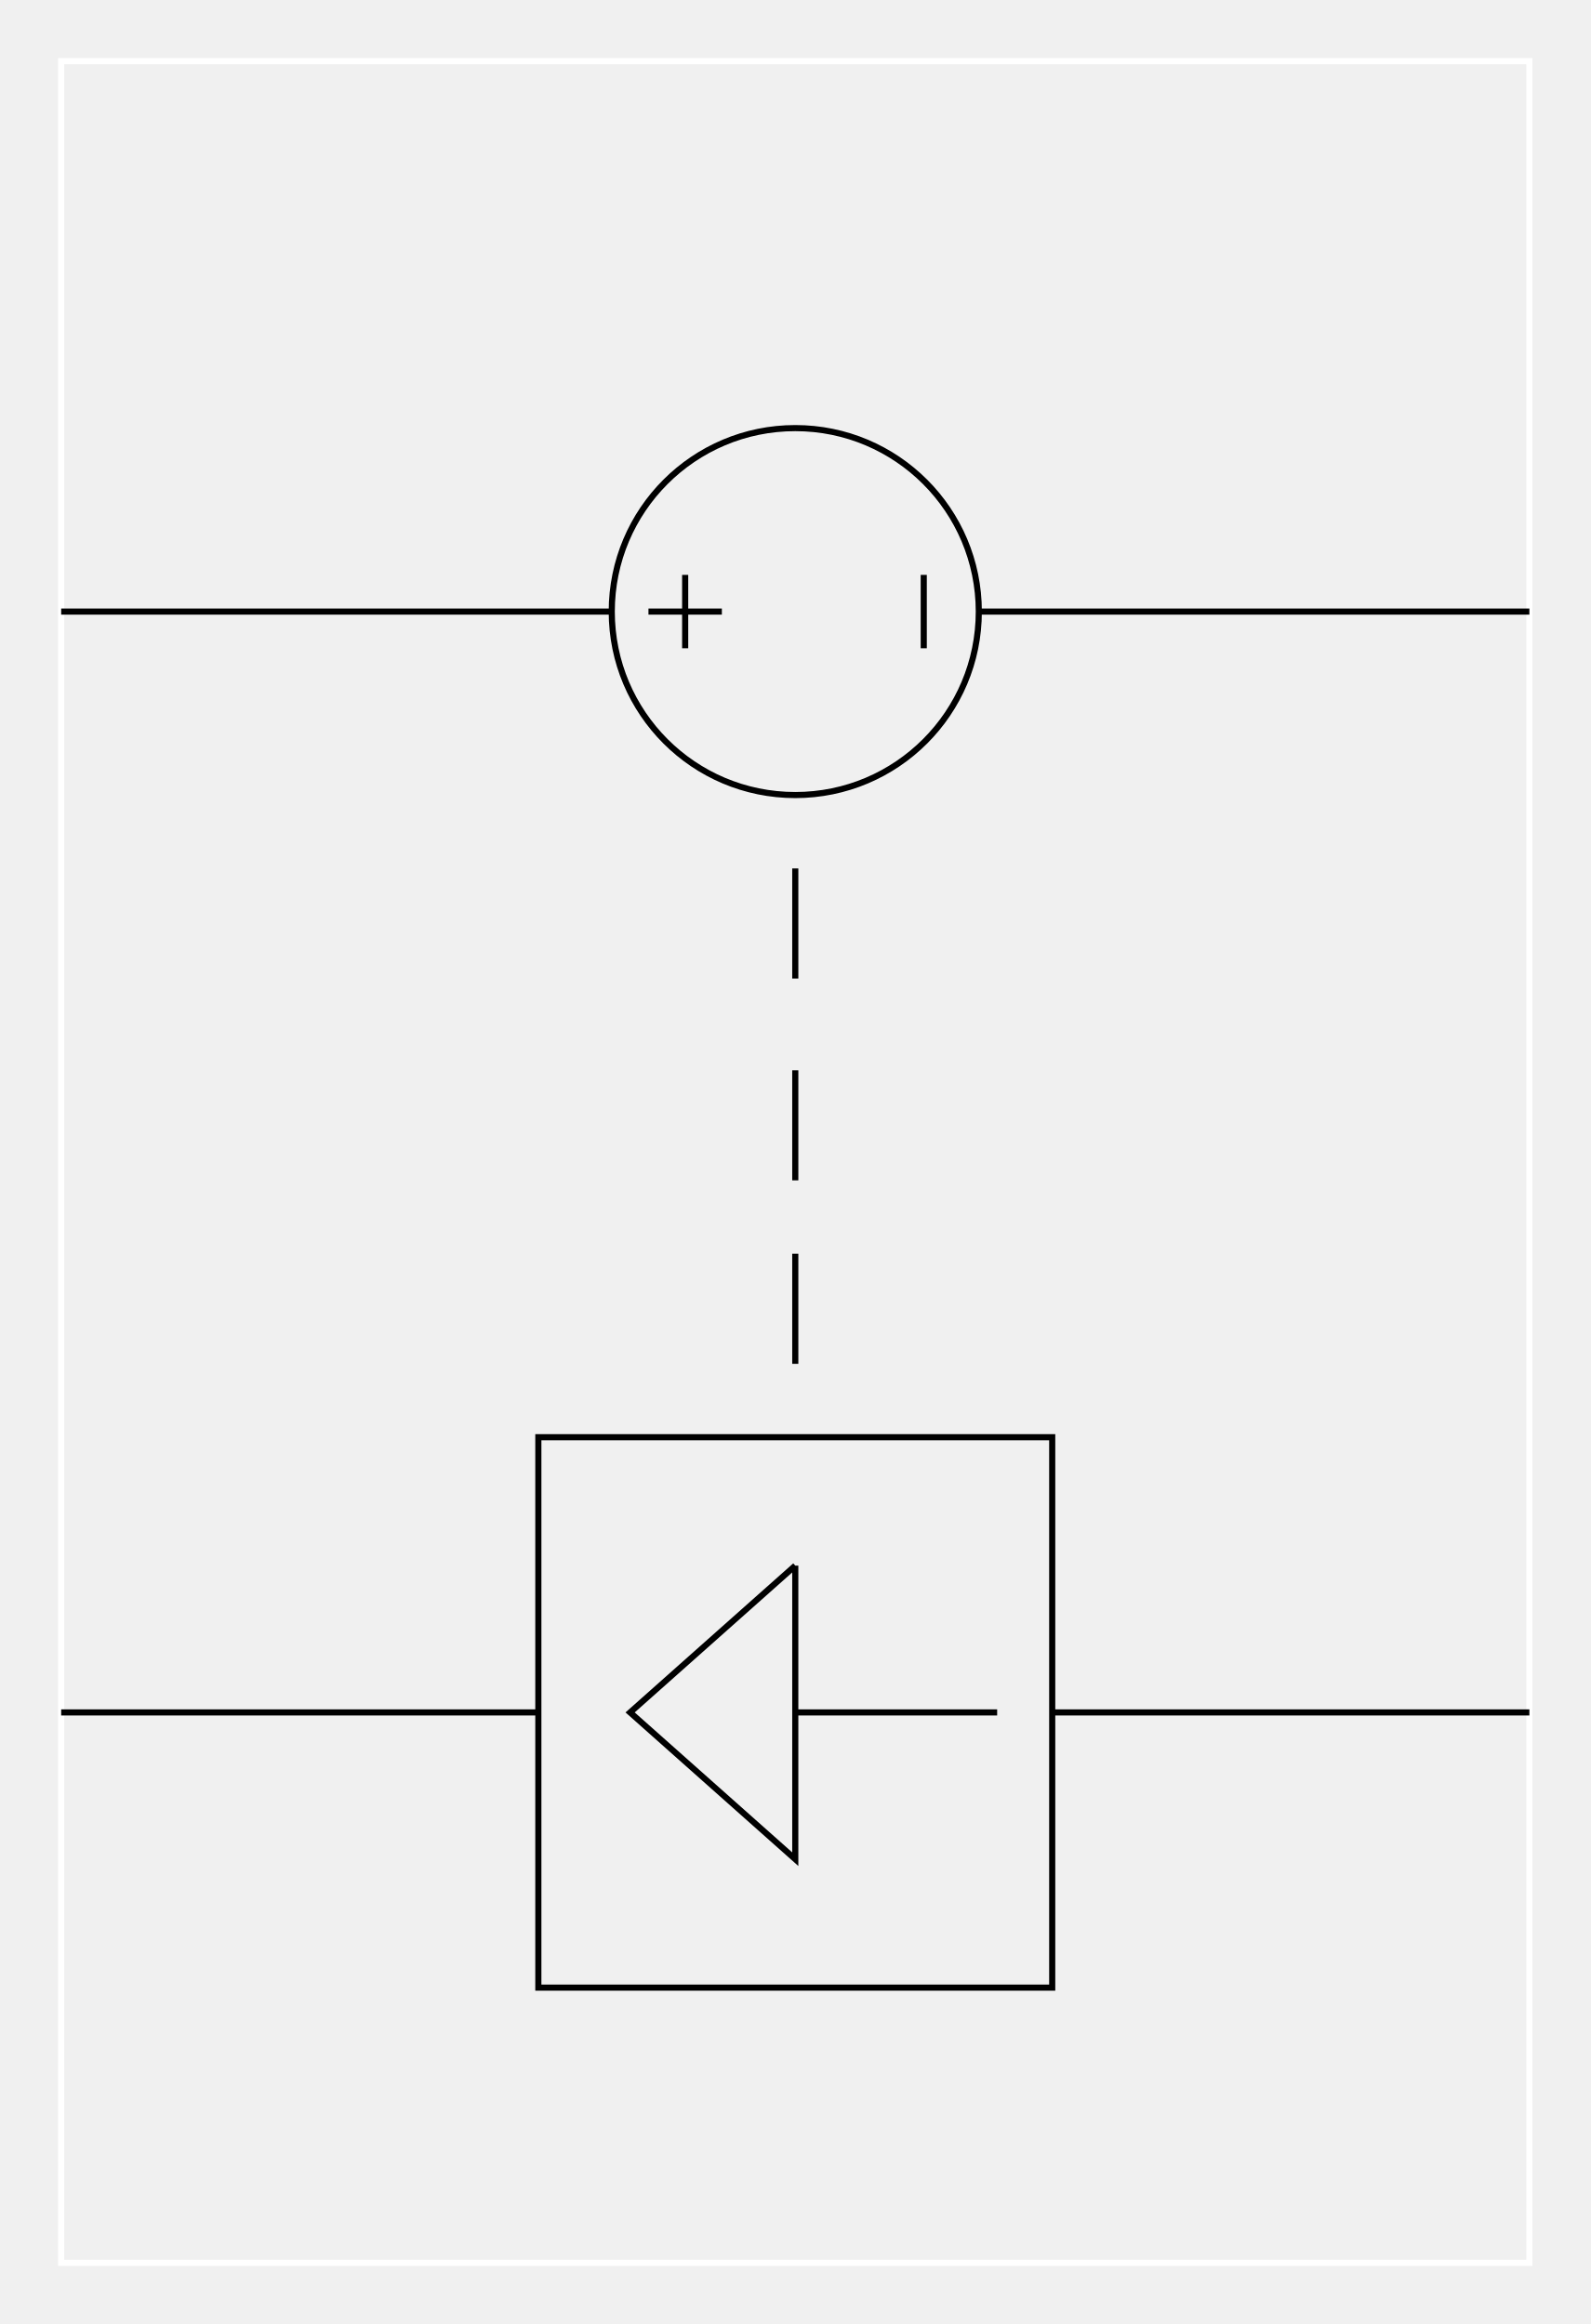
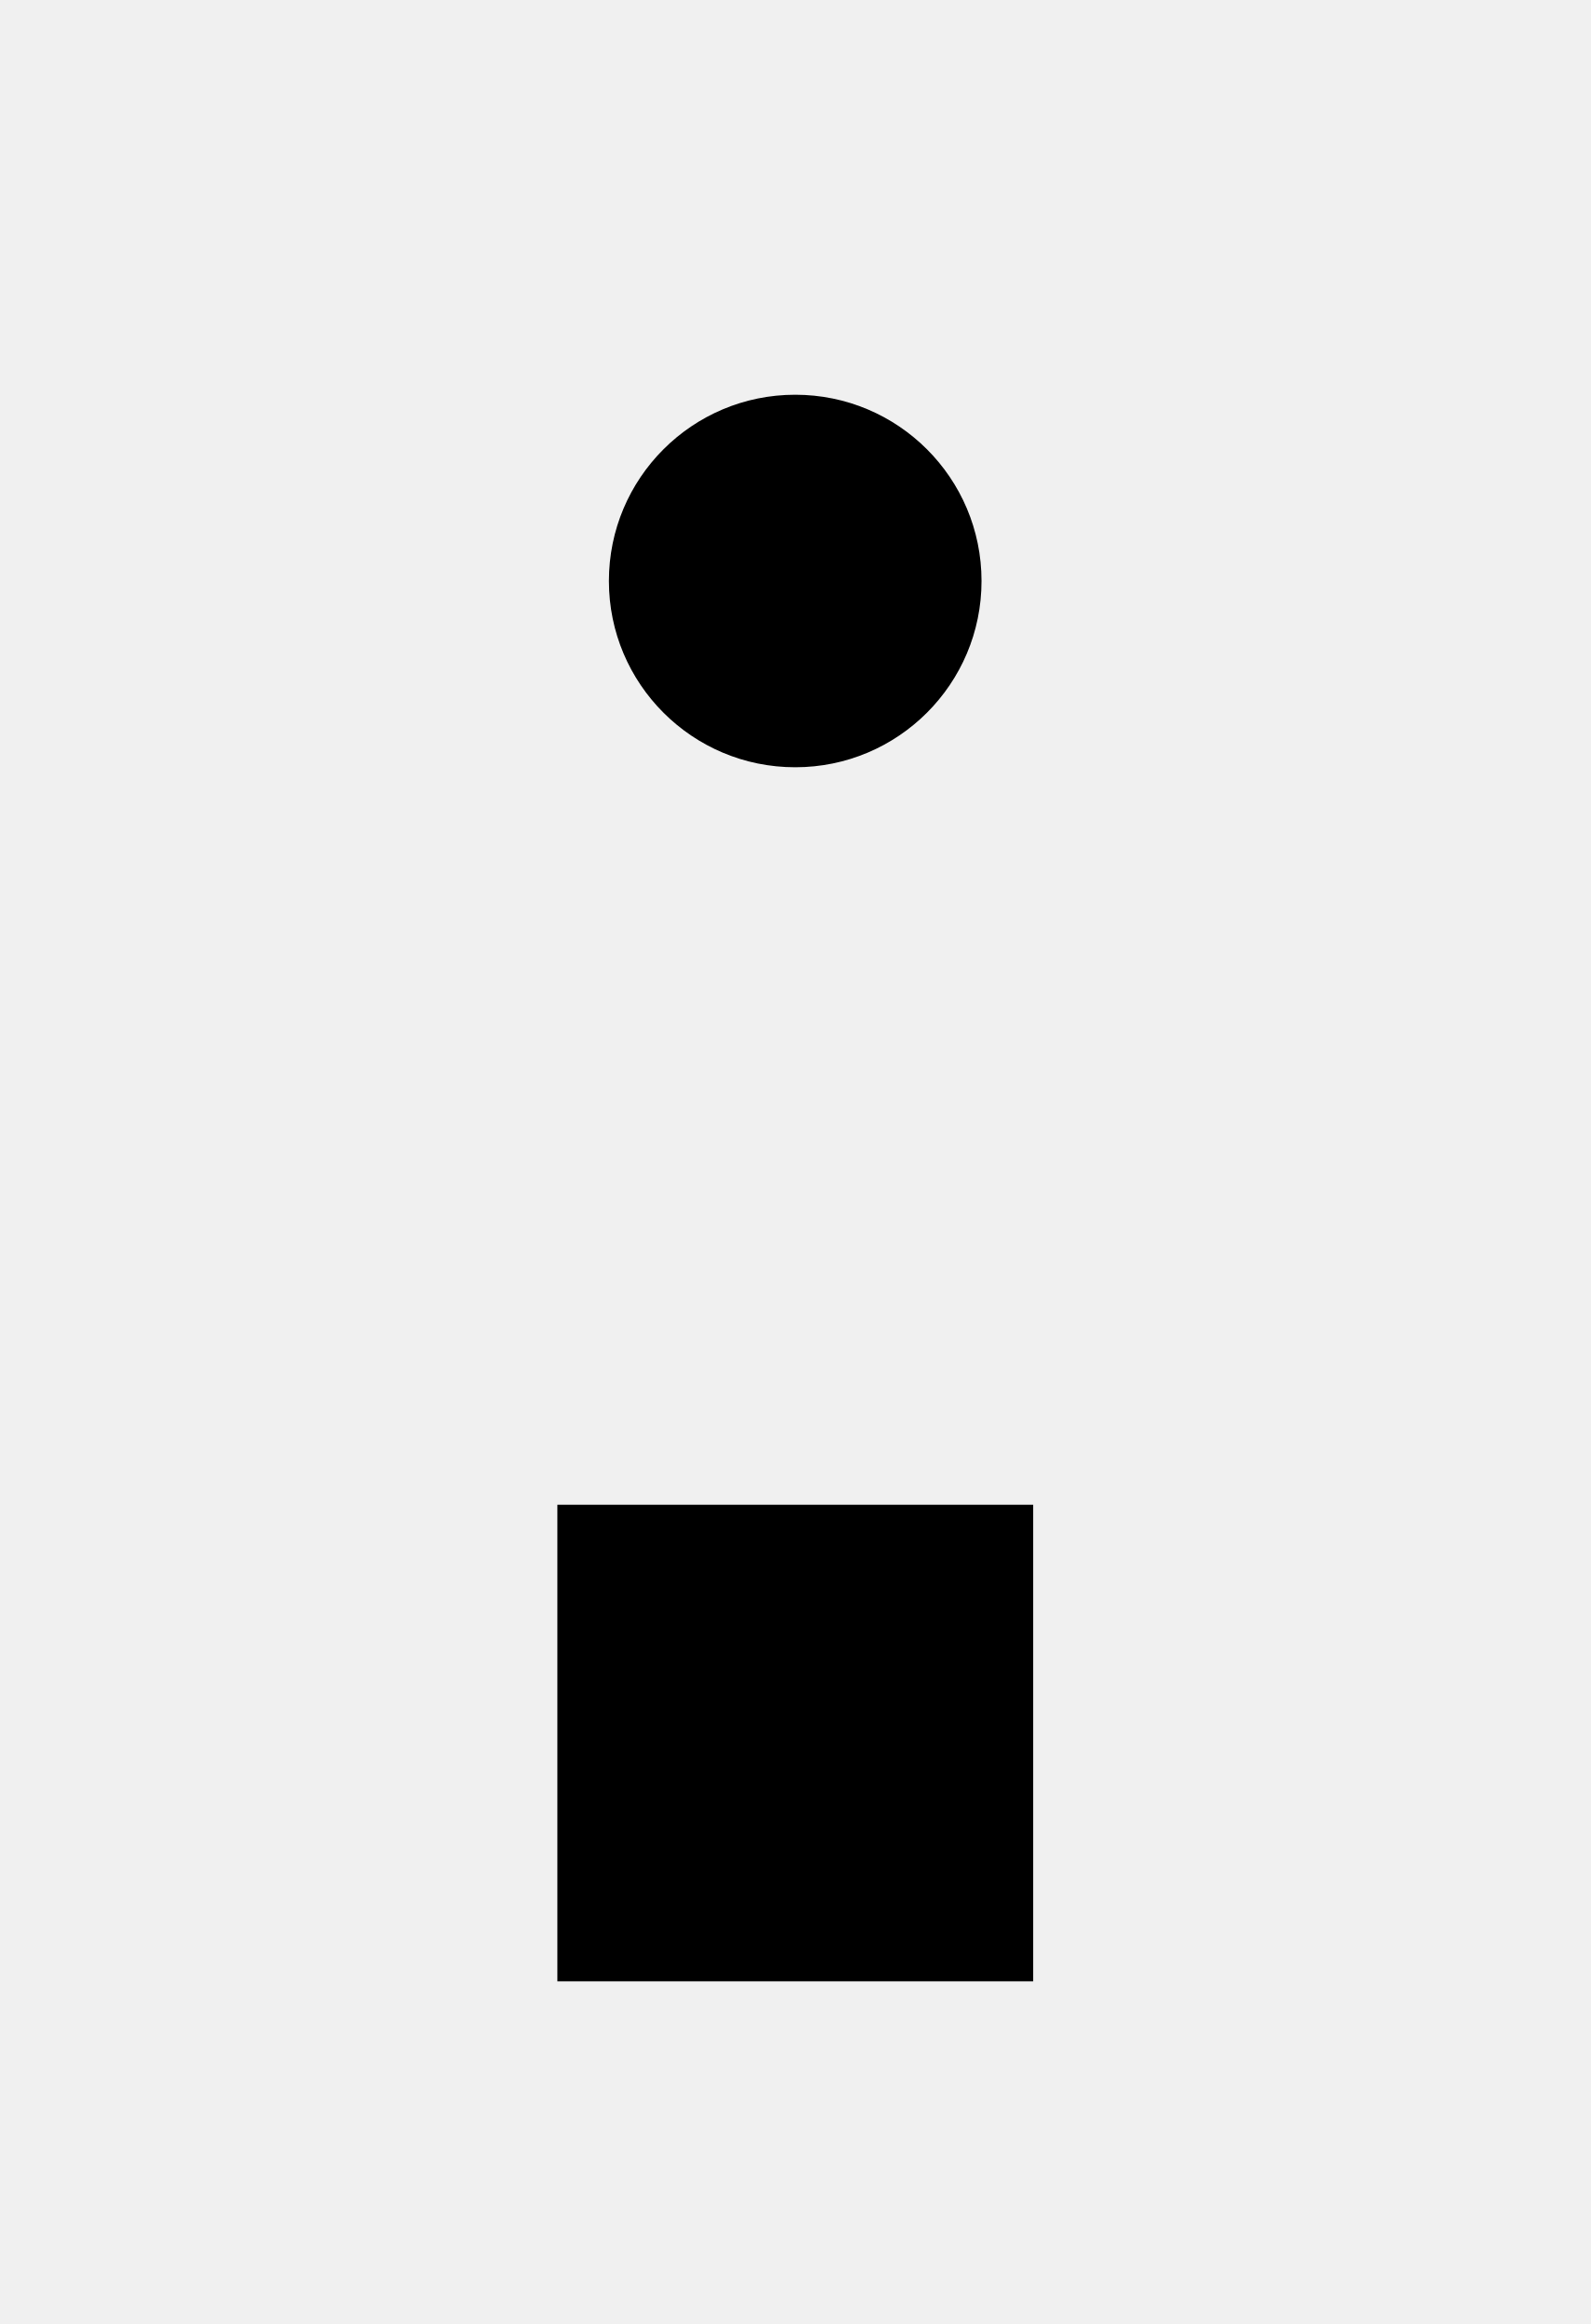
- <svg xmlns="http://www.w3.org/2000/svg" xmlns:ns1="http://www.mathworks.com/blockgraphics" width="234" height="342">
+ <svg xmlns="http://www.w3.org/2000/svg" xmlns:ns1="http://www.mathworks.com/blockgraphics" version="1.1" id="svg" width="234" height="342" ns1:options="Foreground:PortStyled;StrokeScaling:PortStyled;StrokeScalingOnResize:NonScaling;LineExtension:On;Rotate:On;Resize:FitToBlock;Frame:Off;Clipping:None;PreAdjustStrokeWidth:Normalized;Port:Auto Majority;">
  <defs>
-     <style type="text/css">
-    
- .sB {
- fill: none;
- stroke: #000000;
- stroke-width: 0.9;
- }
- .sC {
- fill: none;
- stroke: #000000;
- stroke-width: 0.9;
- stroke-miterlimit: 20;
- }
- .sA {
- fill: none;
- stroke: #000000;
- stroke-width: 0.9;
- stroke-miterlimit: 20;
- }
- .sD {
- fill: none;
- stroke: #FFFFFF;
- stroke-width: 0.9;
- stroke-miterlimit: 20;
- }
- 
-   </style>
+     <style>
+ 			.sB {
+ 				fill: none;
+ 			stroke: #000000;
+ 			stroke-width: 0.9;
+ 			}
+ 			.sC {
+ 				fill: none;
+ 			stroke: #000000;
+ 			stroke-width: 0.9;
+ 			stroke-miterlimit: 20;
+ 			}
+ 			.sA {
+ 				fill: none;
+ 			stroke: #000000;
+ 			stroke-width: 0.9;
+ 			stroke-miterlimit: 20;
+ 			}
+ 			.sD {
+ 				fill: none;
+ 			stroke: #FFFFFF;
+ 			stroke-width: 0.9;
+ 			stroke-miterlimit: 20;
+ 			}
+ 					</style>
  </defs>
-   <g>
-     <rect fill="black" id="svg_15" class="sD" height="324" width="216" y="9" x="9" />
-     <g ns1:options="Port:L0" id="svg_16">
-       <polyline id="svg_1" class="sA" points="135.9,84.6 135.9,95.4" />
-       <polyline id="svg_2" class="sA" points="95.4,90 106.2,90" />
-       <polyline id="svg_3" class="sA" points="100.8,84.6 100.8,95.4" />
-       <polyline id="svg_4" class="sA" points="90,90 9,90" />
-       <polyline id="svg_5" class="sA" points="144,90 225,90" />
-       <circle id="svg_13" class="sB" r="27" cy="90" cx="117" />
+   <g id="part_1" title="part_1" ie-ports="left:simulink*simulink,top:,right:simulink*simulink,bottom:">
+     <g id="DCVoltageSource" ns1:options="Port:L0;">
+       <ellipse id="ellipse_3" class="ellipse" transform="matrix(0,-1,1,0,31.49001,202.5)" cx="117" cy="85.5" rx="27.41" ry="27.41" />
+       <line id="line_17" class="line" transform="matrix(0,-1,1,0,19.17,190.83)" x1="98.57" y1="85.83" x2="111.43" y2="85.83" />
+       <line id="line_18" class="line" x1="98.57" y1="85.83" x2="111.43" y2="85.83" />
+       <line id="line_19" class="line" transform="matrix(0,-1,1,0,43.11,214.77)" x1="122.51" y1="85.83" x2="135.37" y2="85.83" />
+       <path id="line_24" class="path" transform="matrix(0,-1,1,0,-40.73,130.29)" d=" M 44.77,130.29 L 44.79,40.73" />
+       <path id="line_25" class="path" transform="matrix(0,-1,1,0,103.7,274.71)" d=" M 189.21,130.3 L 189.2,40.71" />
    </g>
-     <g ns1:options="Port:L1" id="svg_17">
-       <polyline id="svg_6" class="sA" points="79.2,252 9,252" />
-       <polyline id="svg_7" class="sA" points="154.8,252 225,252" />
-       <polyline id="svg_8" class="sA" points="146.7,252 117,252" />
-       <polyline id="svg_12" class="sA" points="117,230.4 117,273.6 92.7,252 117,230.4" />
-       <rect id="svg_14" class="sC" height="81" width="75.6" y="211.5" x="79.2" />
-     </g>
-     <g ns1:options="Port:L0" id="svg_18">
-       <polyline id="svg_9" class="sA" points="117,127.8 117,144" />
-       <polyline id="svg_10" class="sA" points="117,200.7 117,184.5" />
-       <polyline id="svg_11" class="sA" points="117,157.5 117,173.7" />
-     </g>
+     <rect id="rect" class="rect" ns1:options="PreserveAspect:On;Port:L1;" x="82" y="221.44" width="70" height="70.13" rx="0" ry="0" />
+     <path id="path_73" class="path" ns1:options="Port:L1;" d=" M 0,256.5 L 82,256.5" />
+     <path id="path_241" class="path" ns1:options="Port:R1;" d=" M 234,256.5 L 152,256.5" />
+     <line id="line" class="line" style="stroke-dasharray: 1px, 2.5px;" x1="117" y1="112.91" x2="117" y2="221.44" />
+     <line id="line_260" class="line ie-marker" data-end-params="scale:2x2;flipped:off" style="marker-end: url(#triangle_c2NhbGU6MngyO2ZsaXBwZWQ6b2ZmOw==);" ns1:options="Port:R1;" x1="136.71" y1="256.49" x2="108.33" y2="256.5" />
  </g>
</svg>
